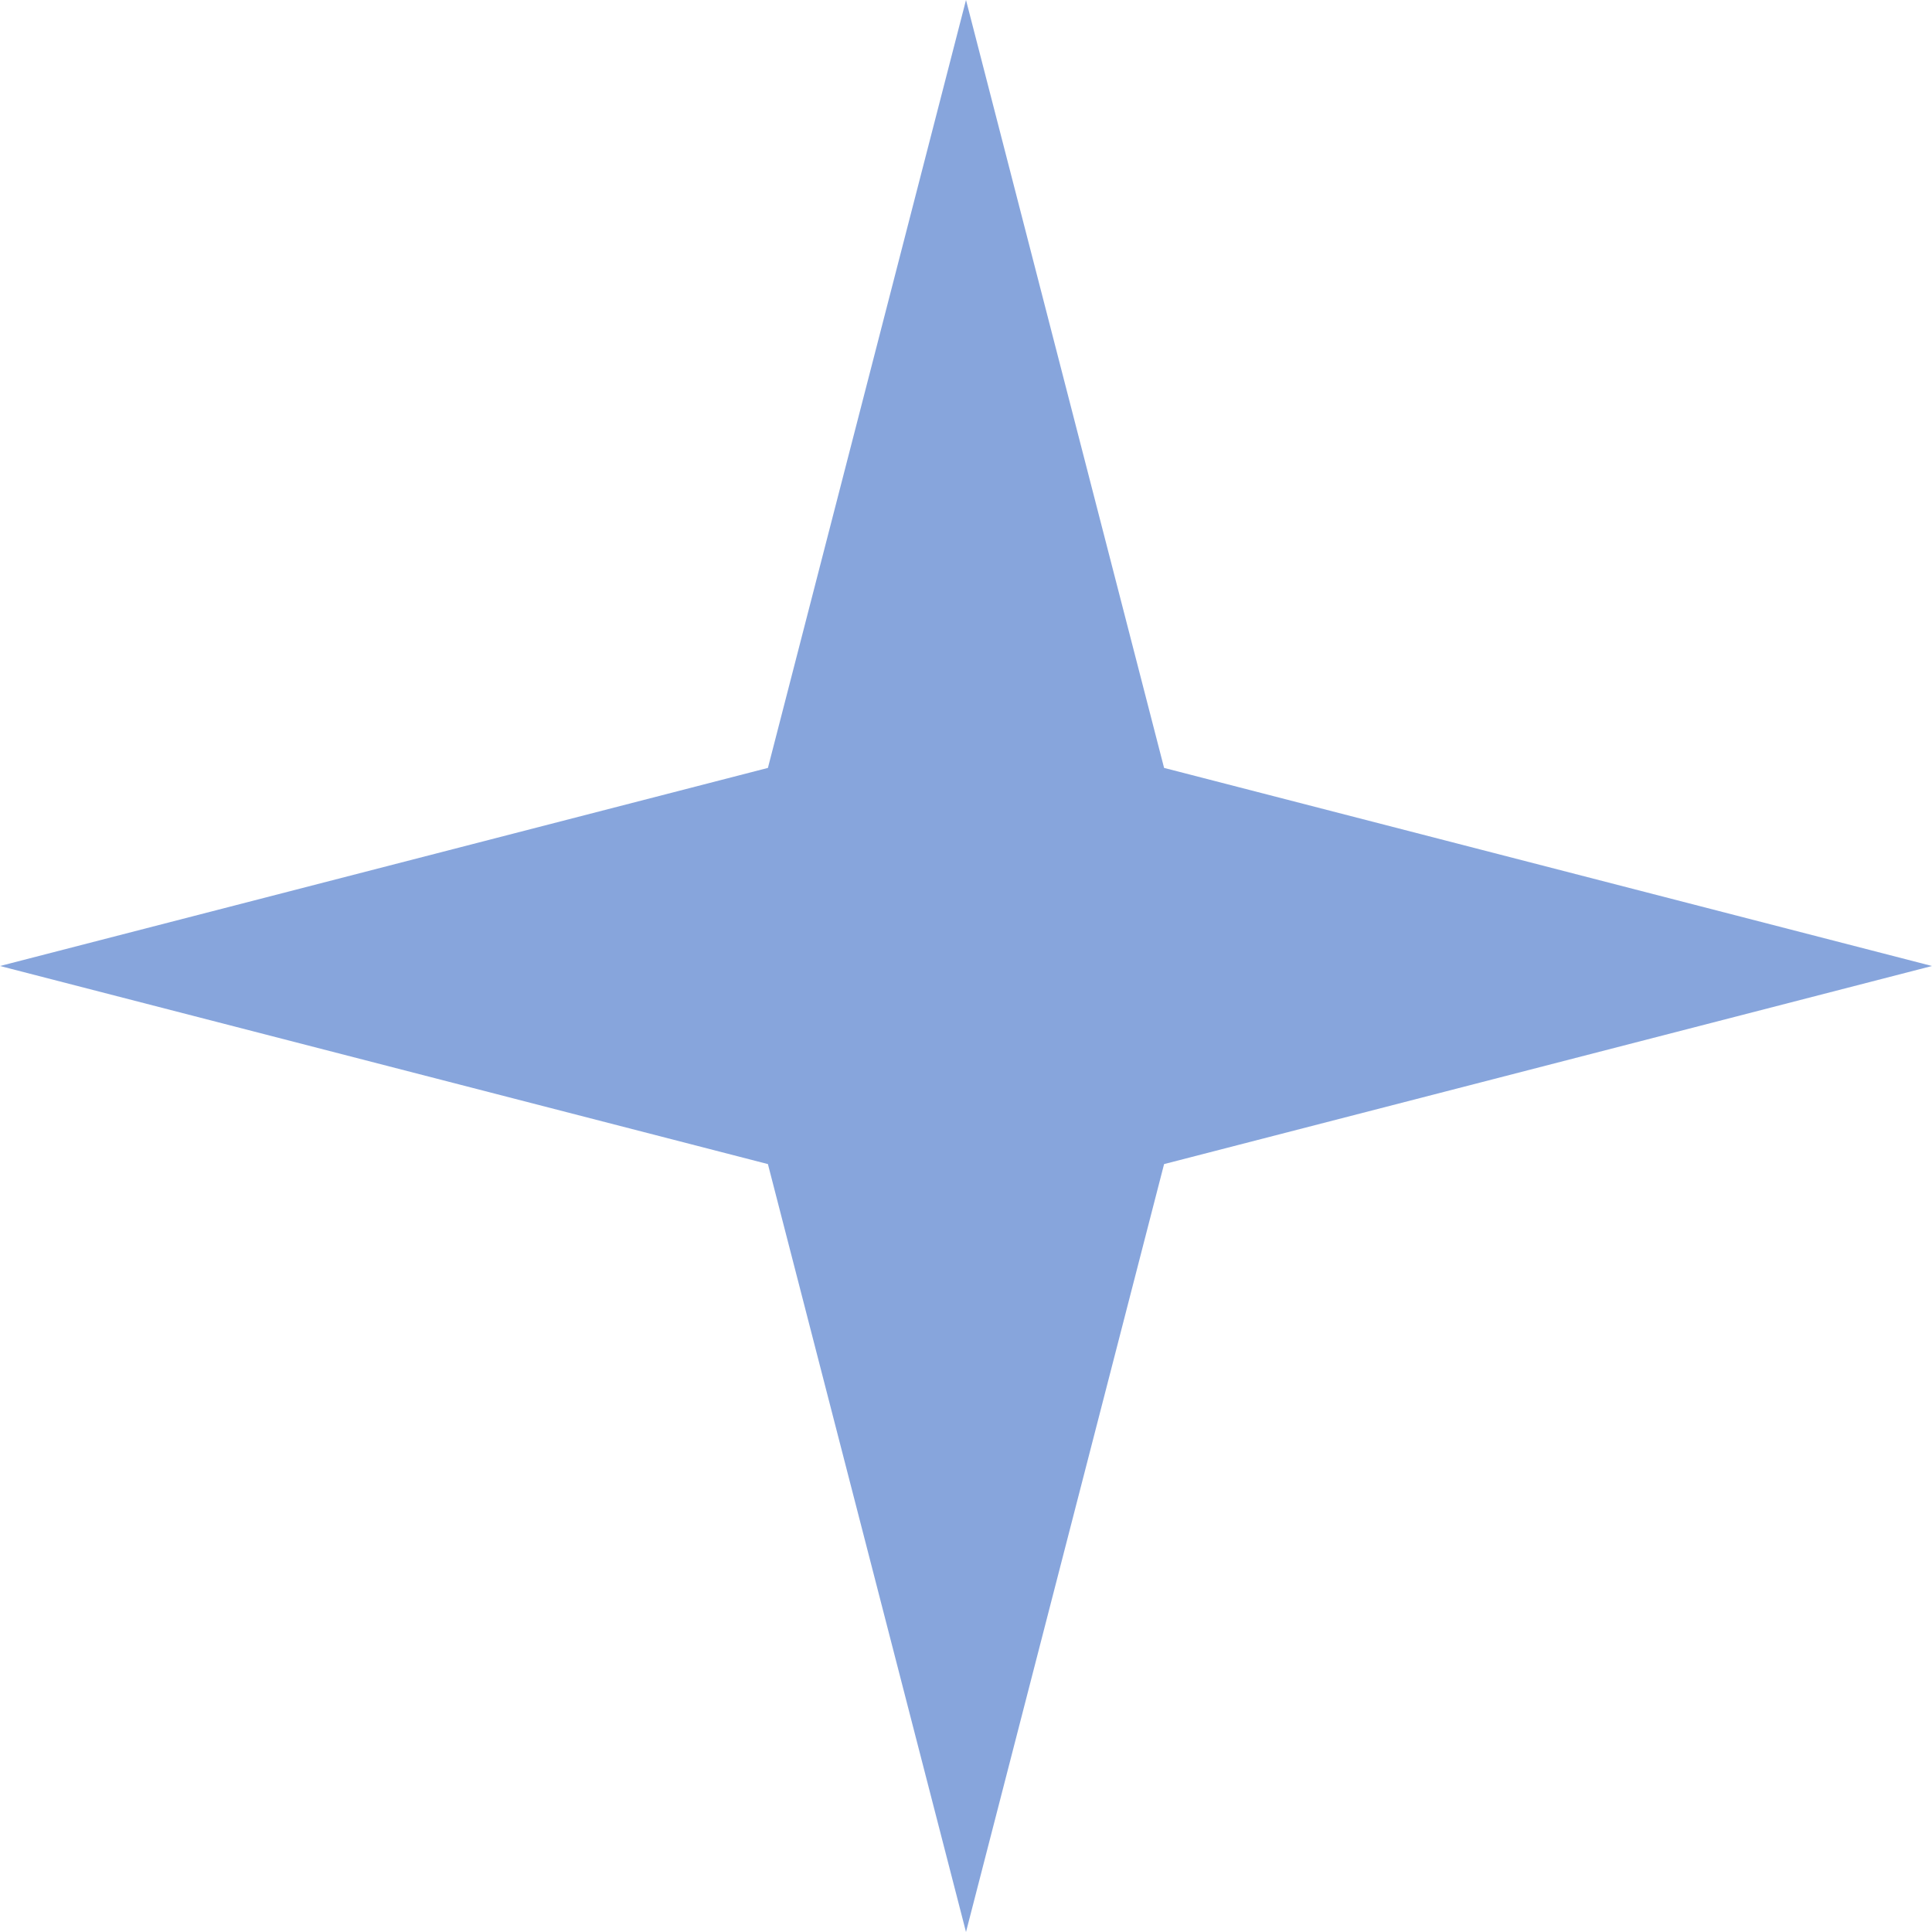
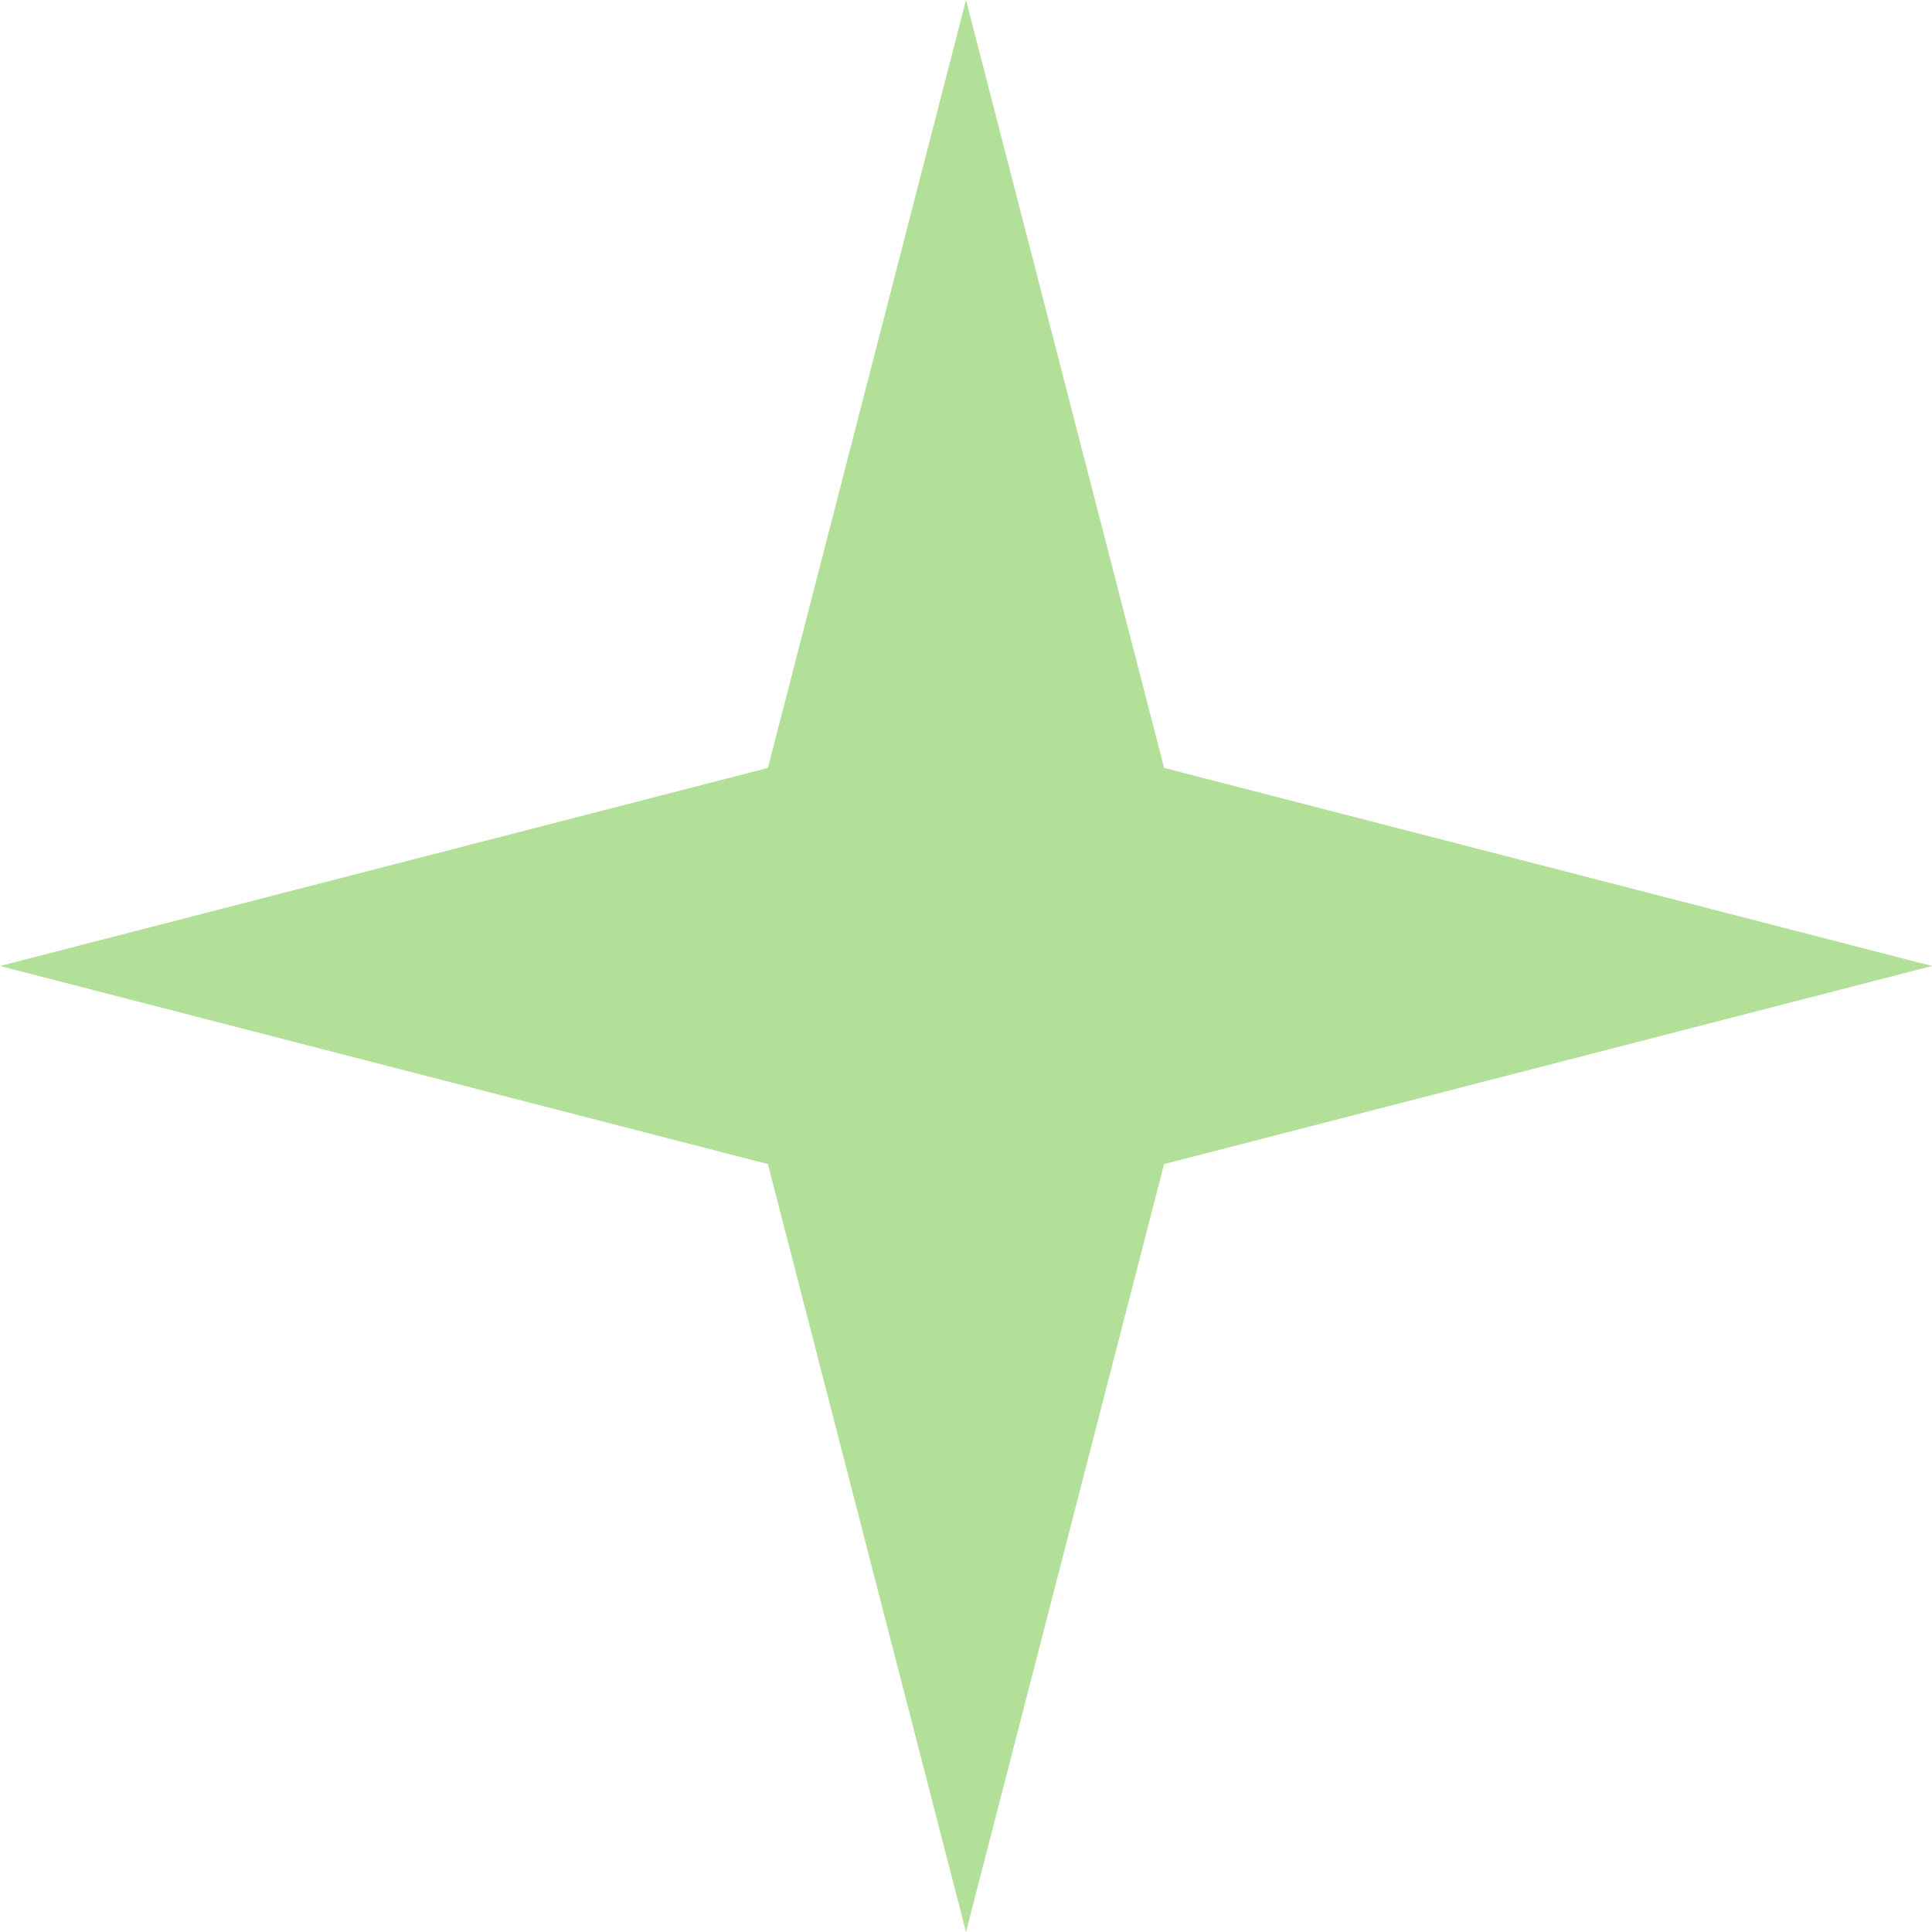
<svg xmlns="http://www.w3.org/2000/svg" width="32" height="32" viewBox="0 0 32 32" fill="none">
-   <path opacity="0.5" d="M16 0L19.281 12.719L32 16L19.281 19.281L16 32L12.719 19.281L0 16L12.719 12.719L16 0Z" fill="#104CBA" />
+   <path opacity="0.5" d="M16 0L19.281 12.719L32 16L19.281 19.281L16 32L12.719 19.281L0 16L12.719 12.719L16 0Z" fill="#68C232" />
</svg>
